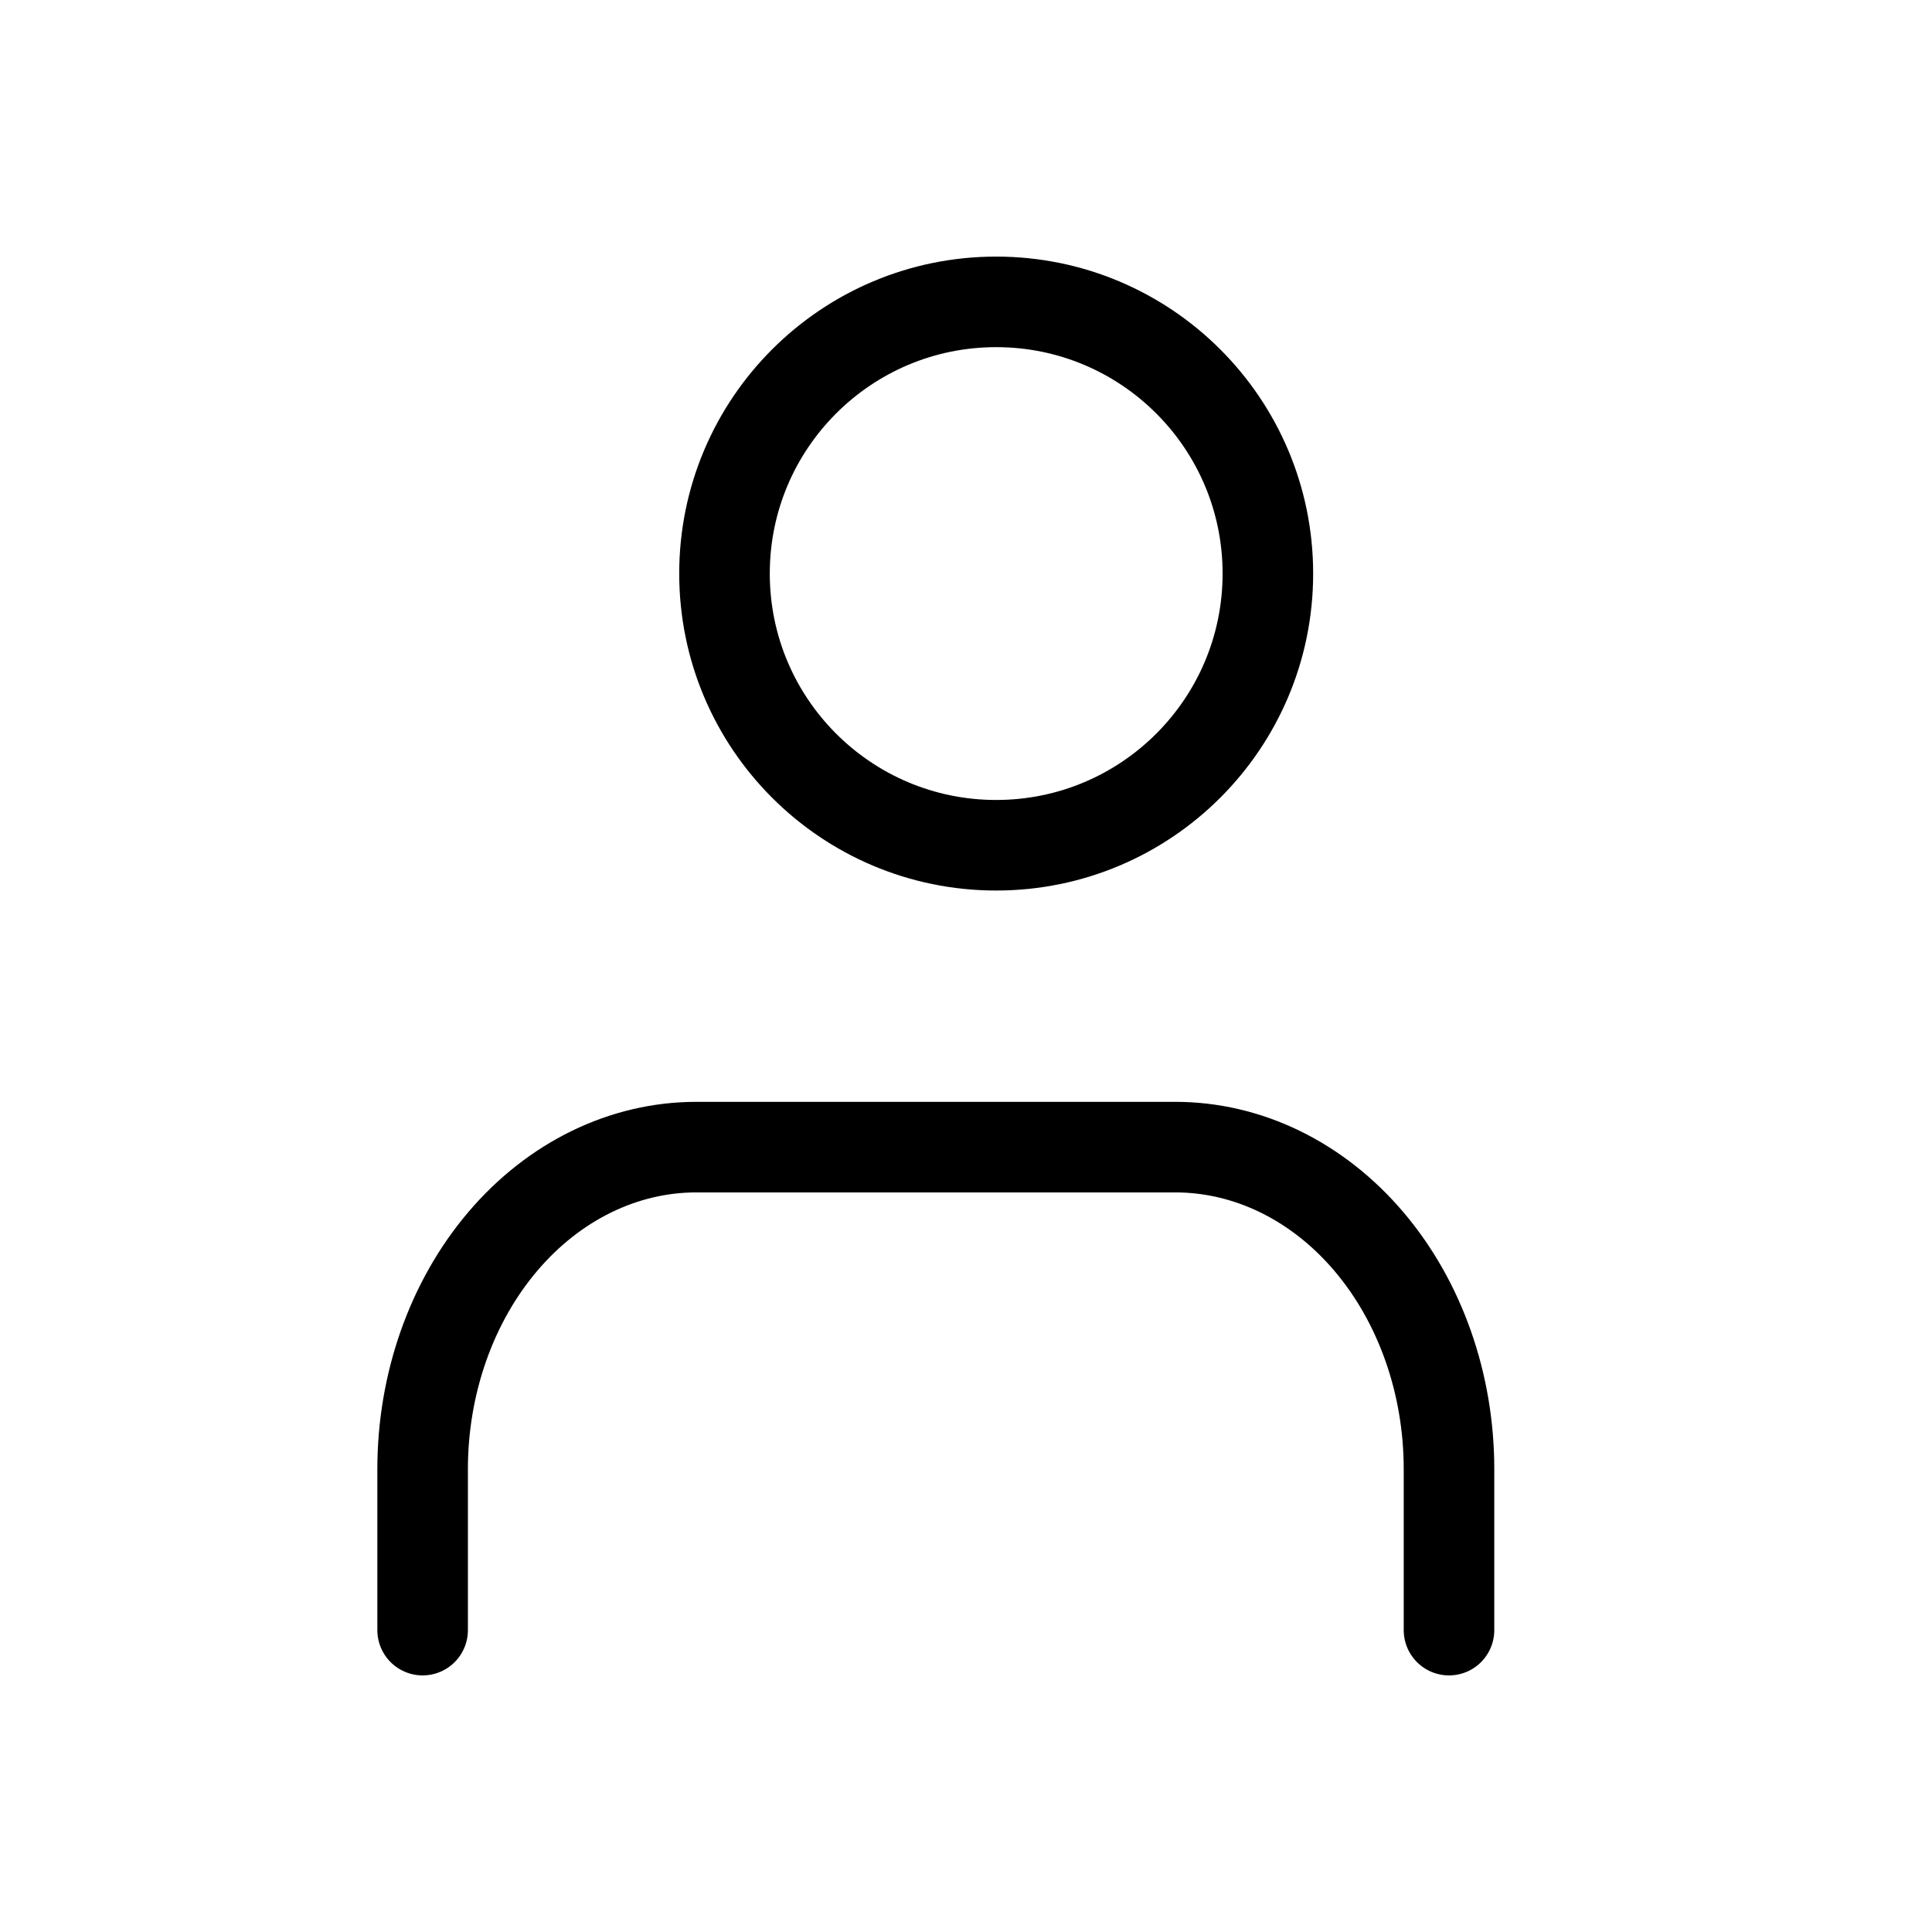
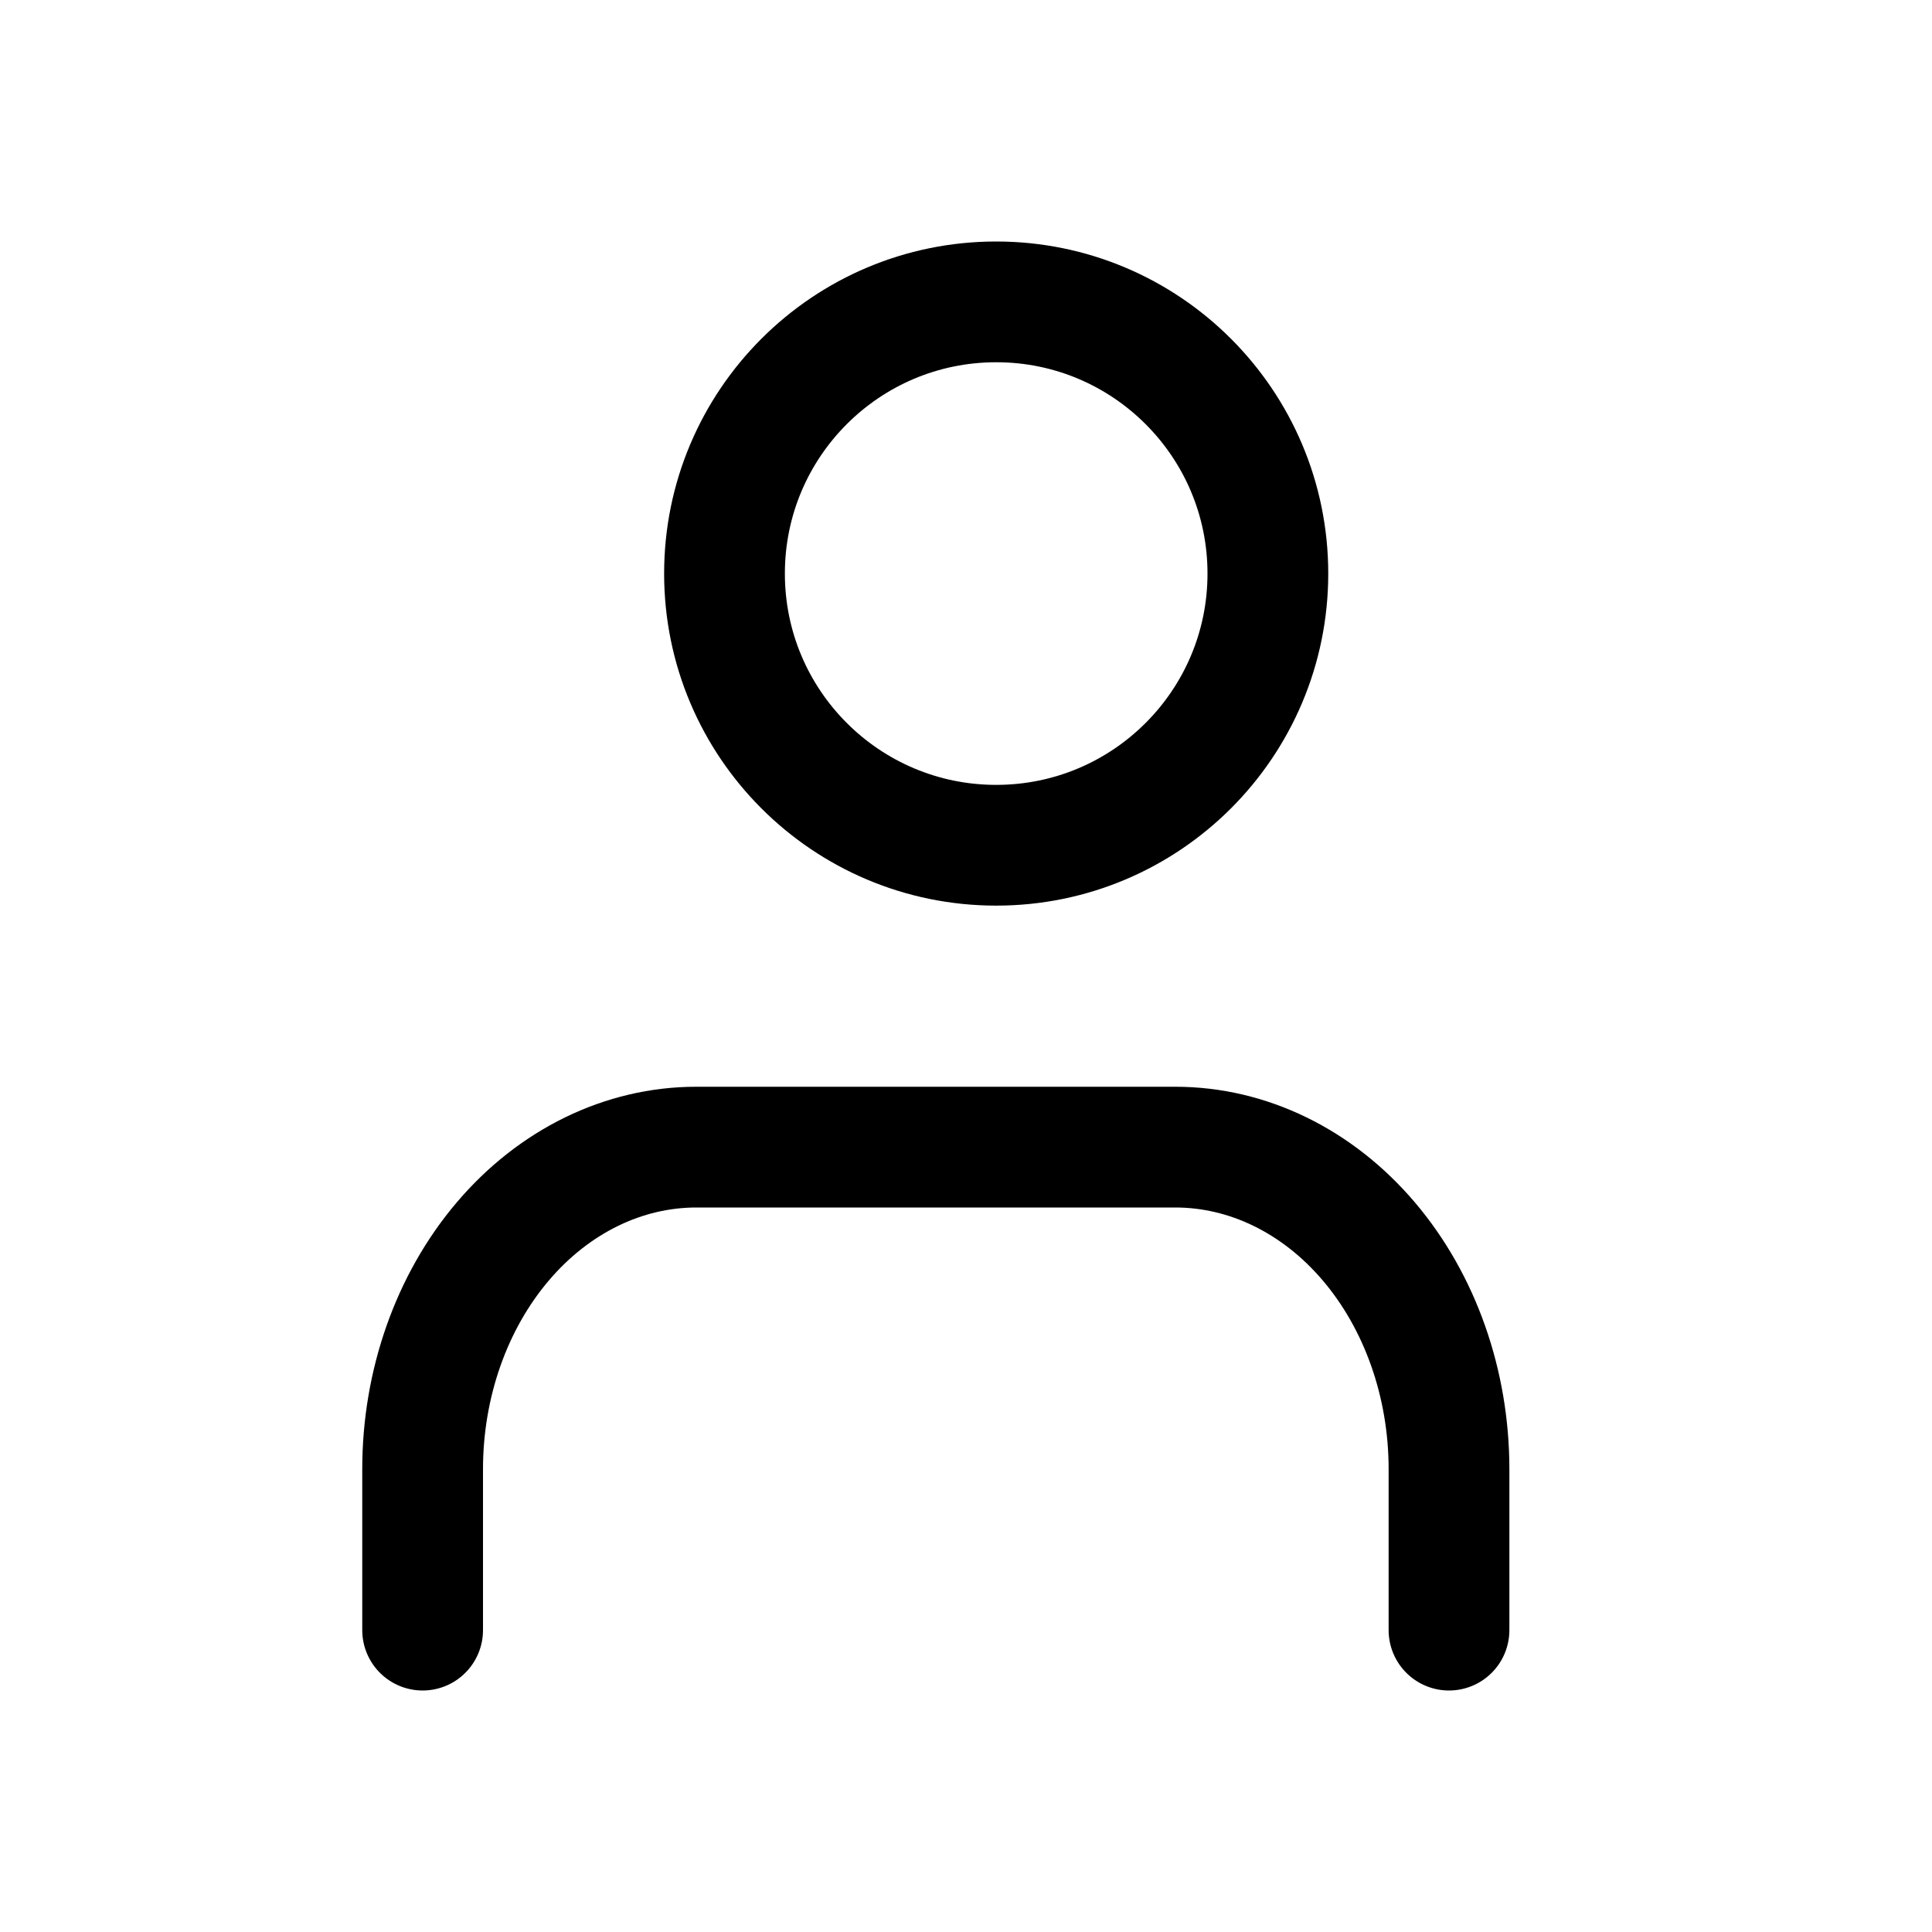
<svg xmlns="http://www.w3.org/2000/svg" width="32" height="32" viewBox="0 0 32 32" fill="none">
-   <path d="M24 27V24.333C24 22.919 23.522 21.562 22.672 20.562C21.822 19.562 20.669 19 19.467 19H11.533C10.331 19 9.178 19.562 8.328 20.562C7.478 21.562 7 22.919 7 24.333V27M21 9.5C21 11.985 18.985 14 16.5 14C14.015 14 12 11.985 12 9.5C12 7.015 14.015 5 16.5 5C18.985 5 21 7.015 21 9.5Z" stroke="black" stroke-width="1.5" stroke-linecap="round" stroke-linejoin="round" />
+   <path d="M24 27V24.333C24 22.919 23.522 21.562 22.672 20.562C21.822 19.562 20.669 19 19.467 19H11.533C10.331 19 9.178 19.562 8.328 20.562C7.478 21.562 7 22.919 7 24.333V27M21 9.5C21 11.985 18.985 14 16.5 14C14.015 14 12 11.985 12 9.5C12 7.015 14.015 5 16.5 5C18.985 5 21 7.015 21 9.5Z" stroke="black" stroke-width="2" stroke-linecap="round" stroke-linejoin="round" />
</svg>
